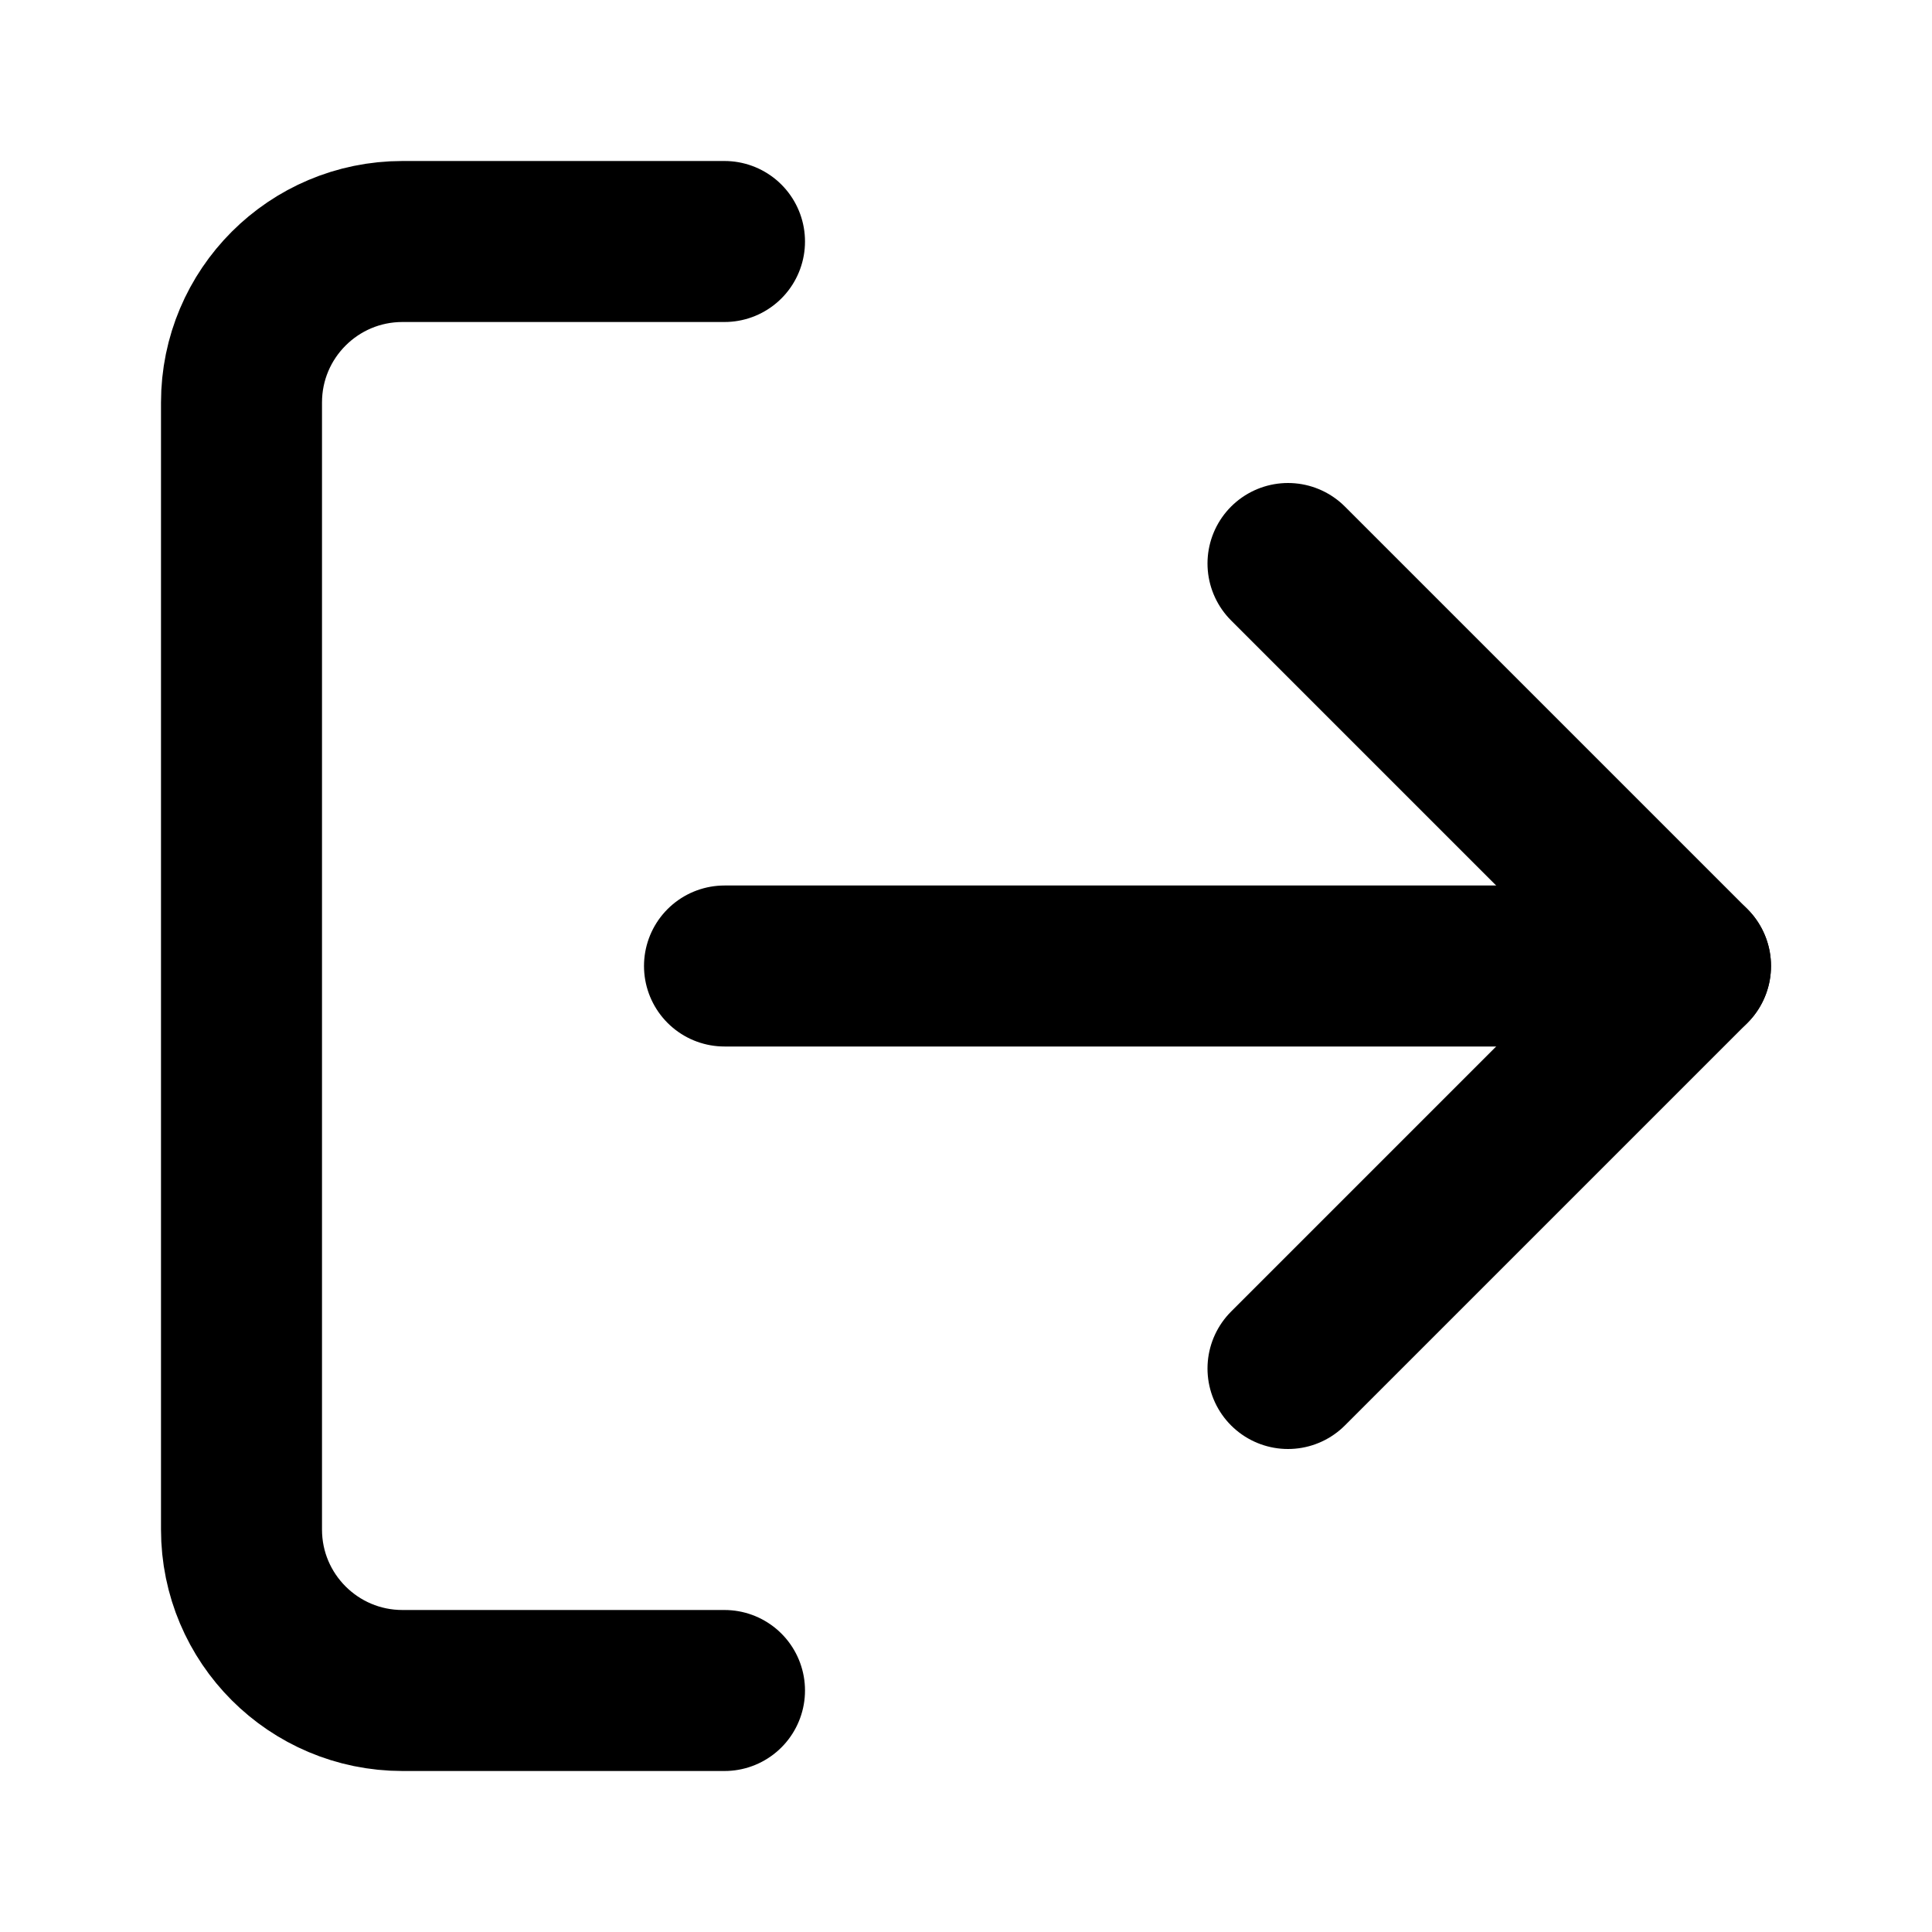
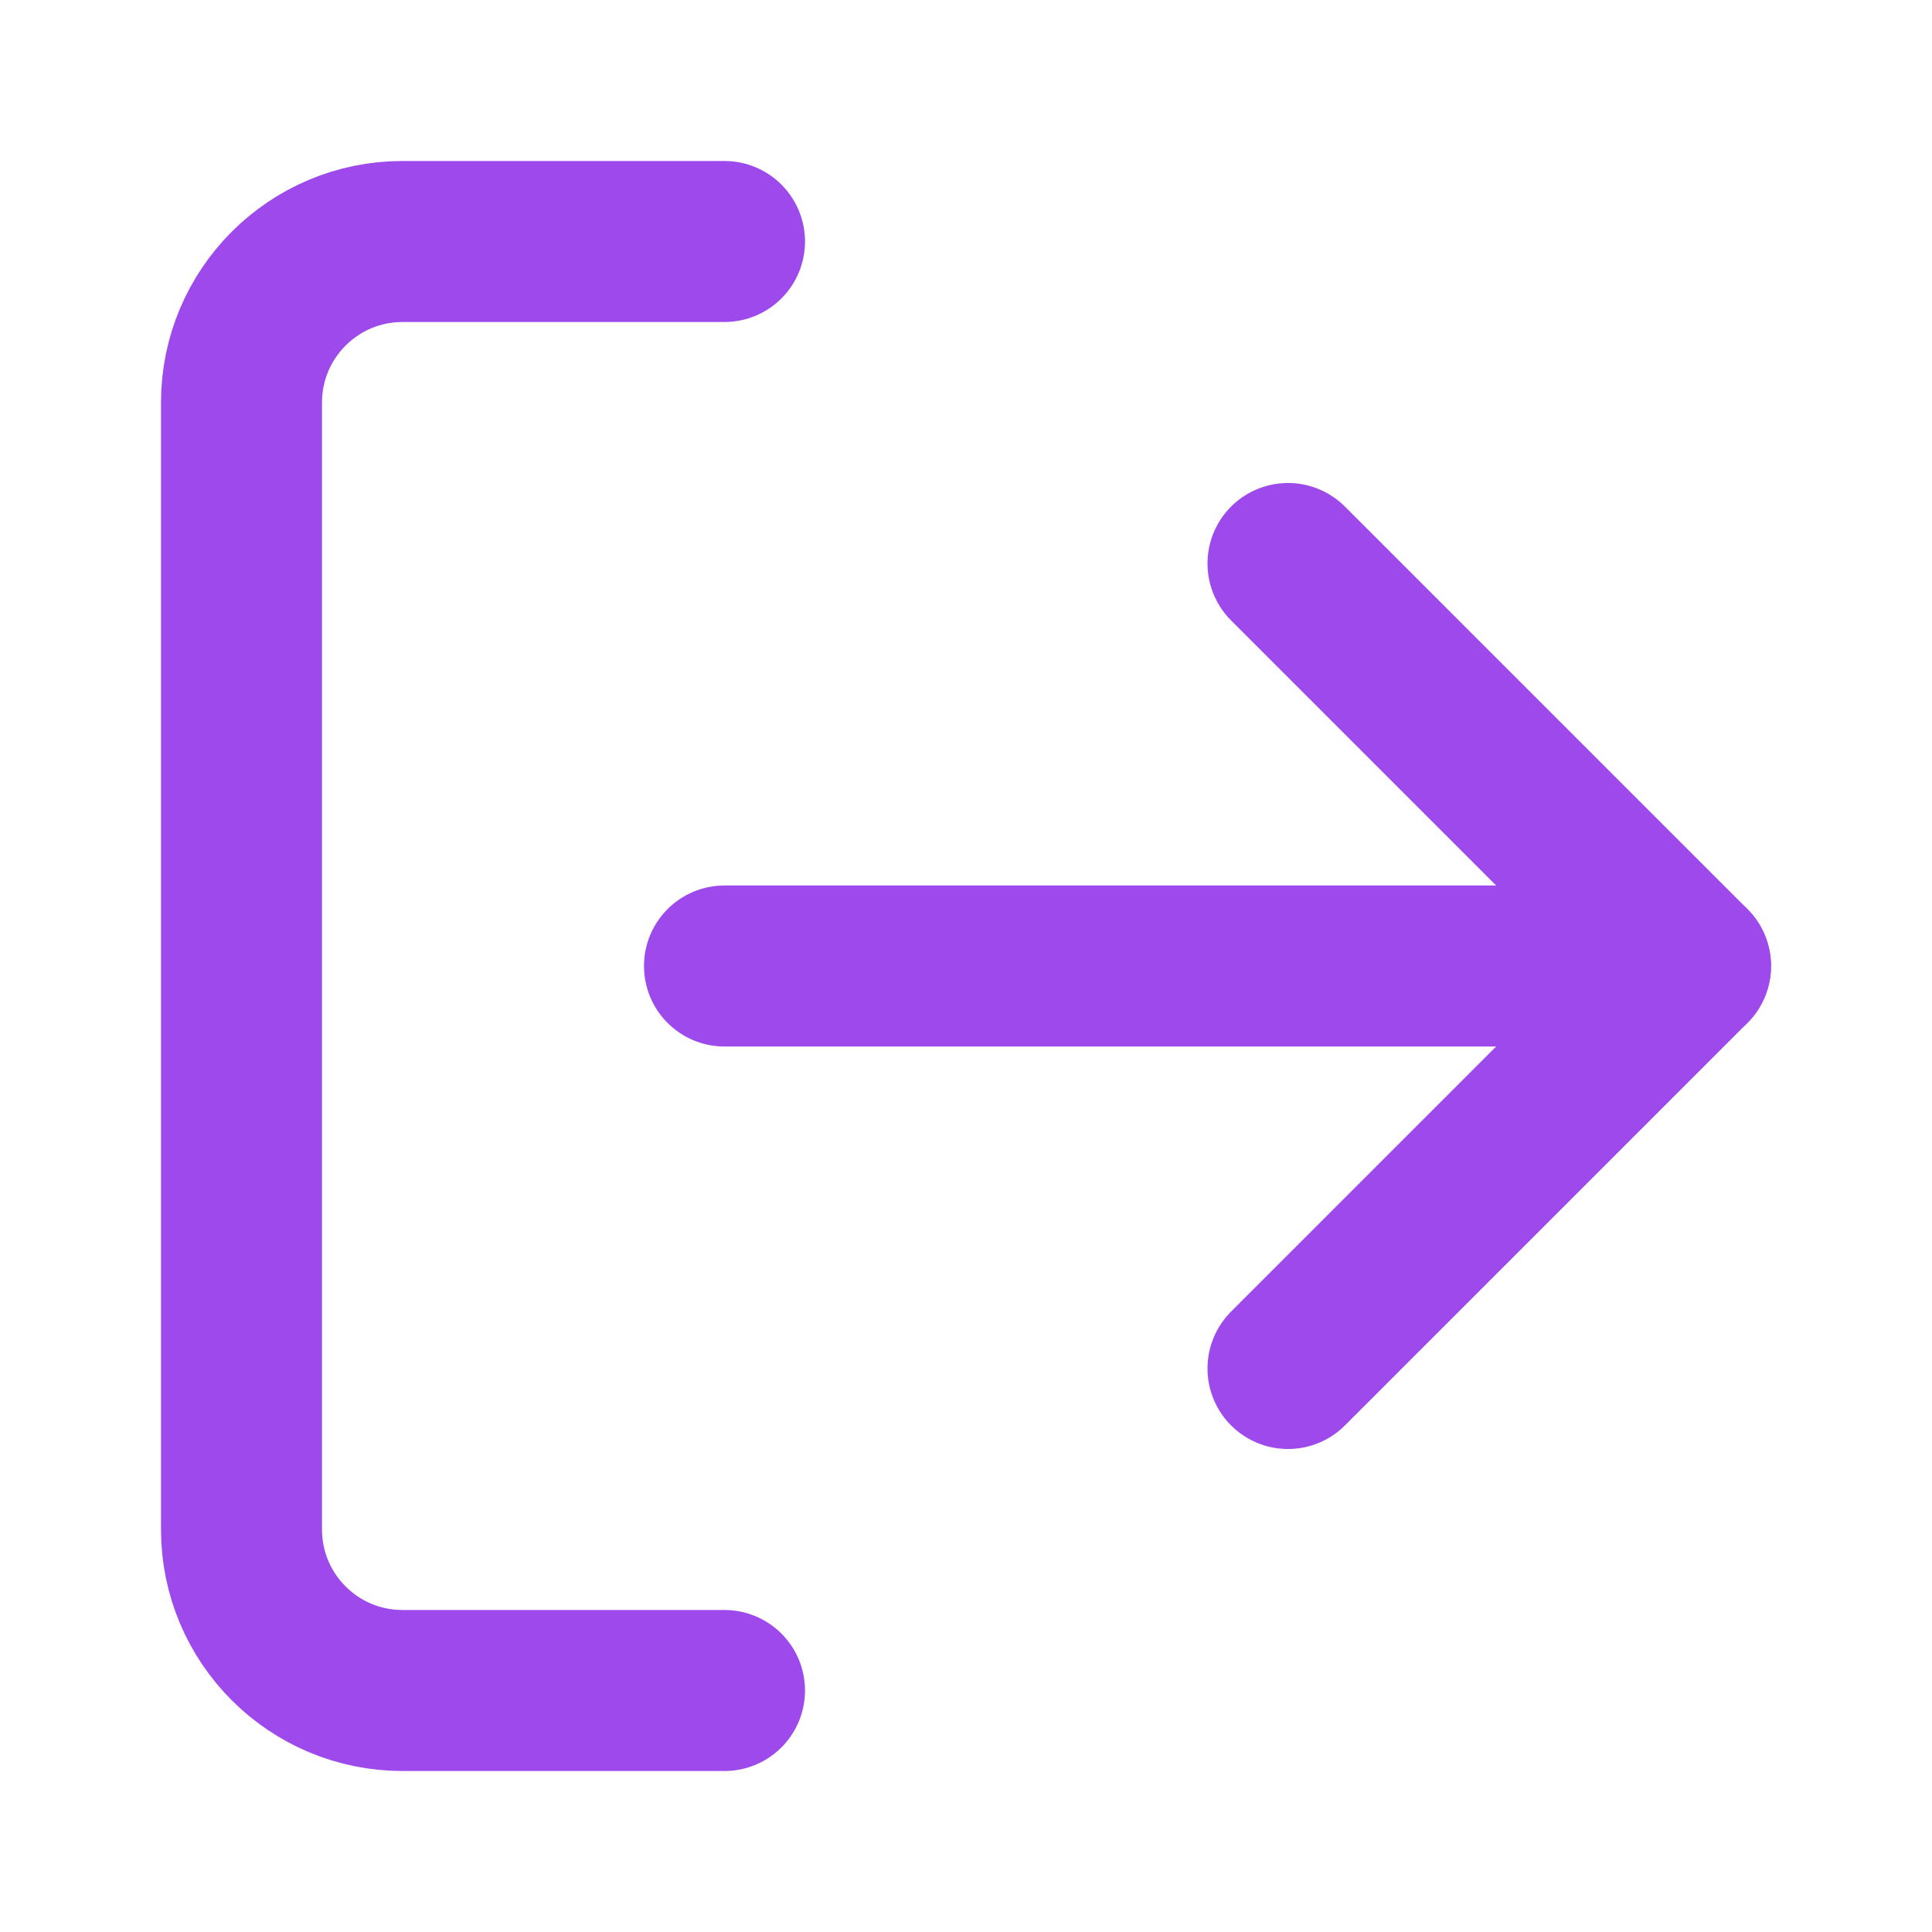
- <svg xmlns="http://www.w3.org/2000/svg" width="24" height="24" viewBox="0 0 24 24" fill="none" stroke="black" stroke-width="2" stroke-linecap="round" stroke-linejoin="round" class="feather feather-log-out">
+ <svg xmlns="http://www.w3.org/2000/svg" width="24" height="24" viewBox="0 0 24 24" fill="none" stroke="#9d49ec" stroke-width="2" stroke-linecap="round" stroke-linejoin="round" class="feather feather-log-out">
  <path d="M9 21H5a2 2 0 0 1-2-2V5a2 2 0 0 1 2-2h4" />
  <polyline points="16 17 21 12 16 7" />
  <line x1="21" y1="12" x2="9" y2="12" />
</svg>
